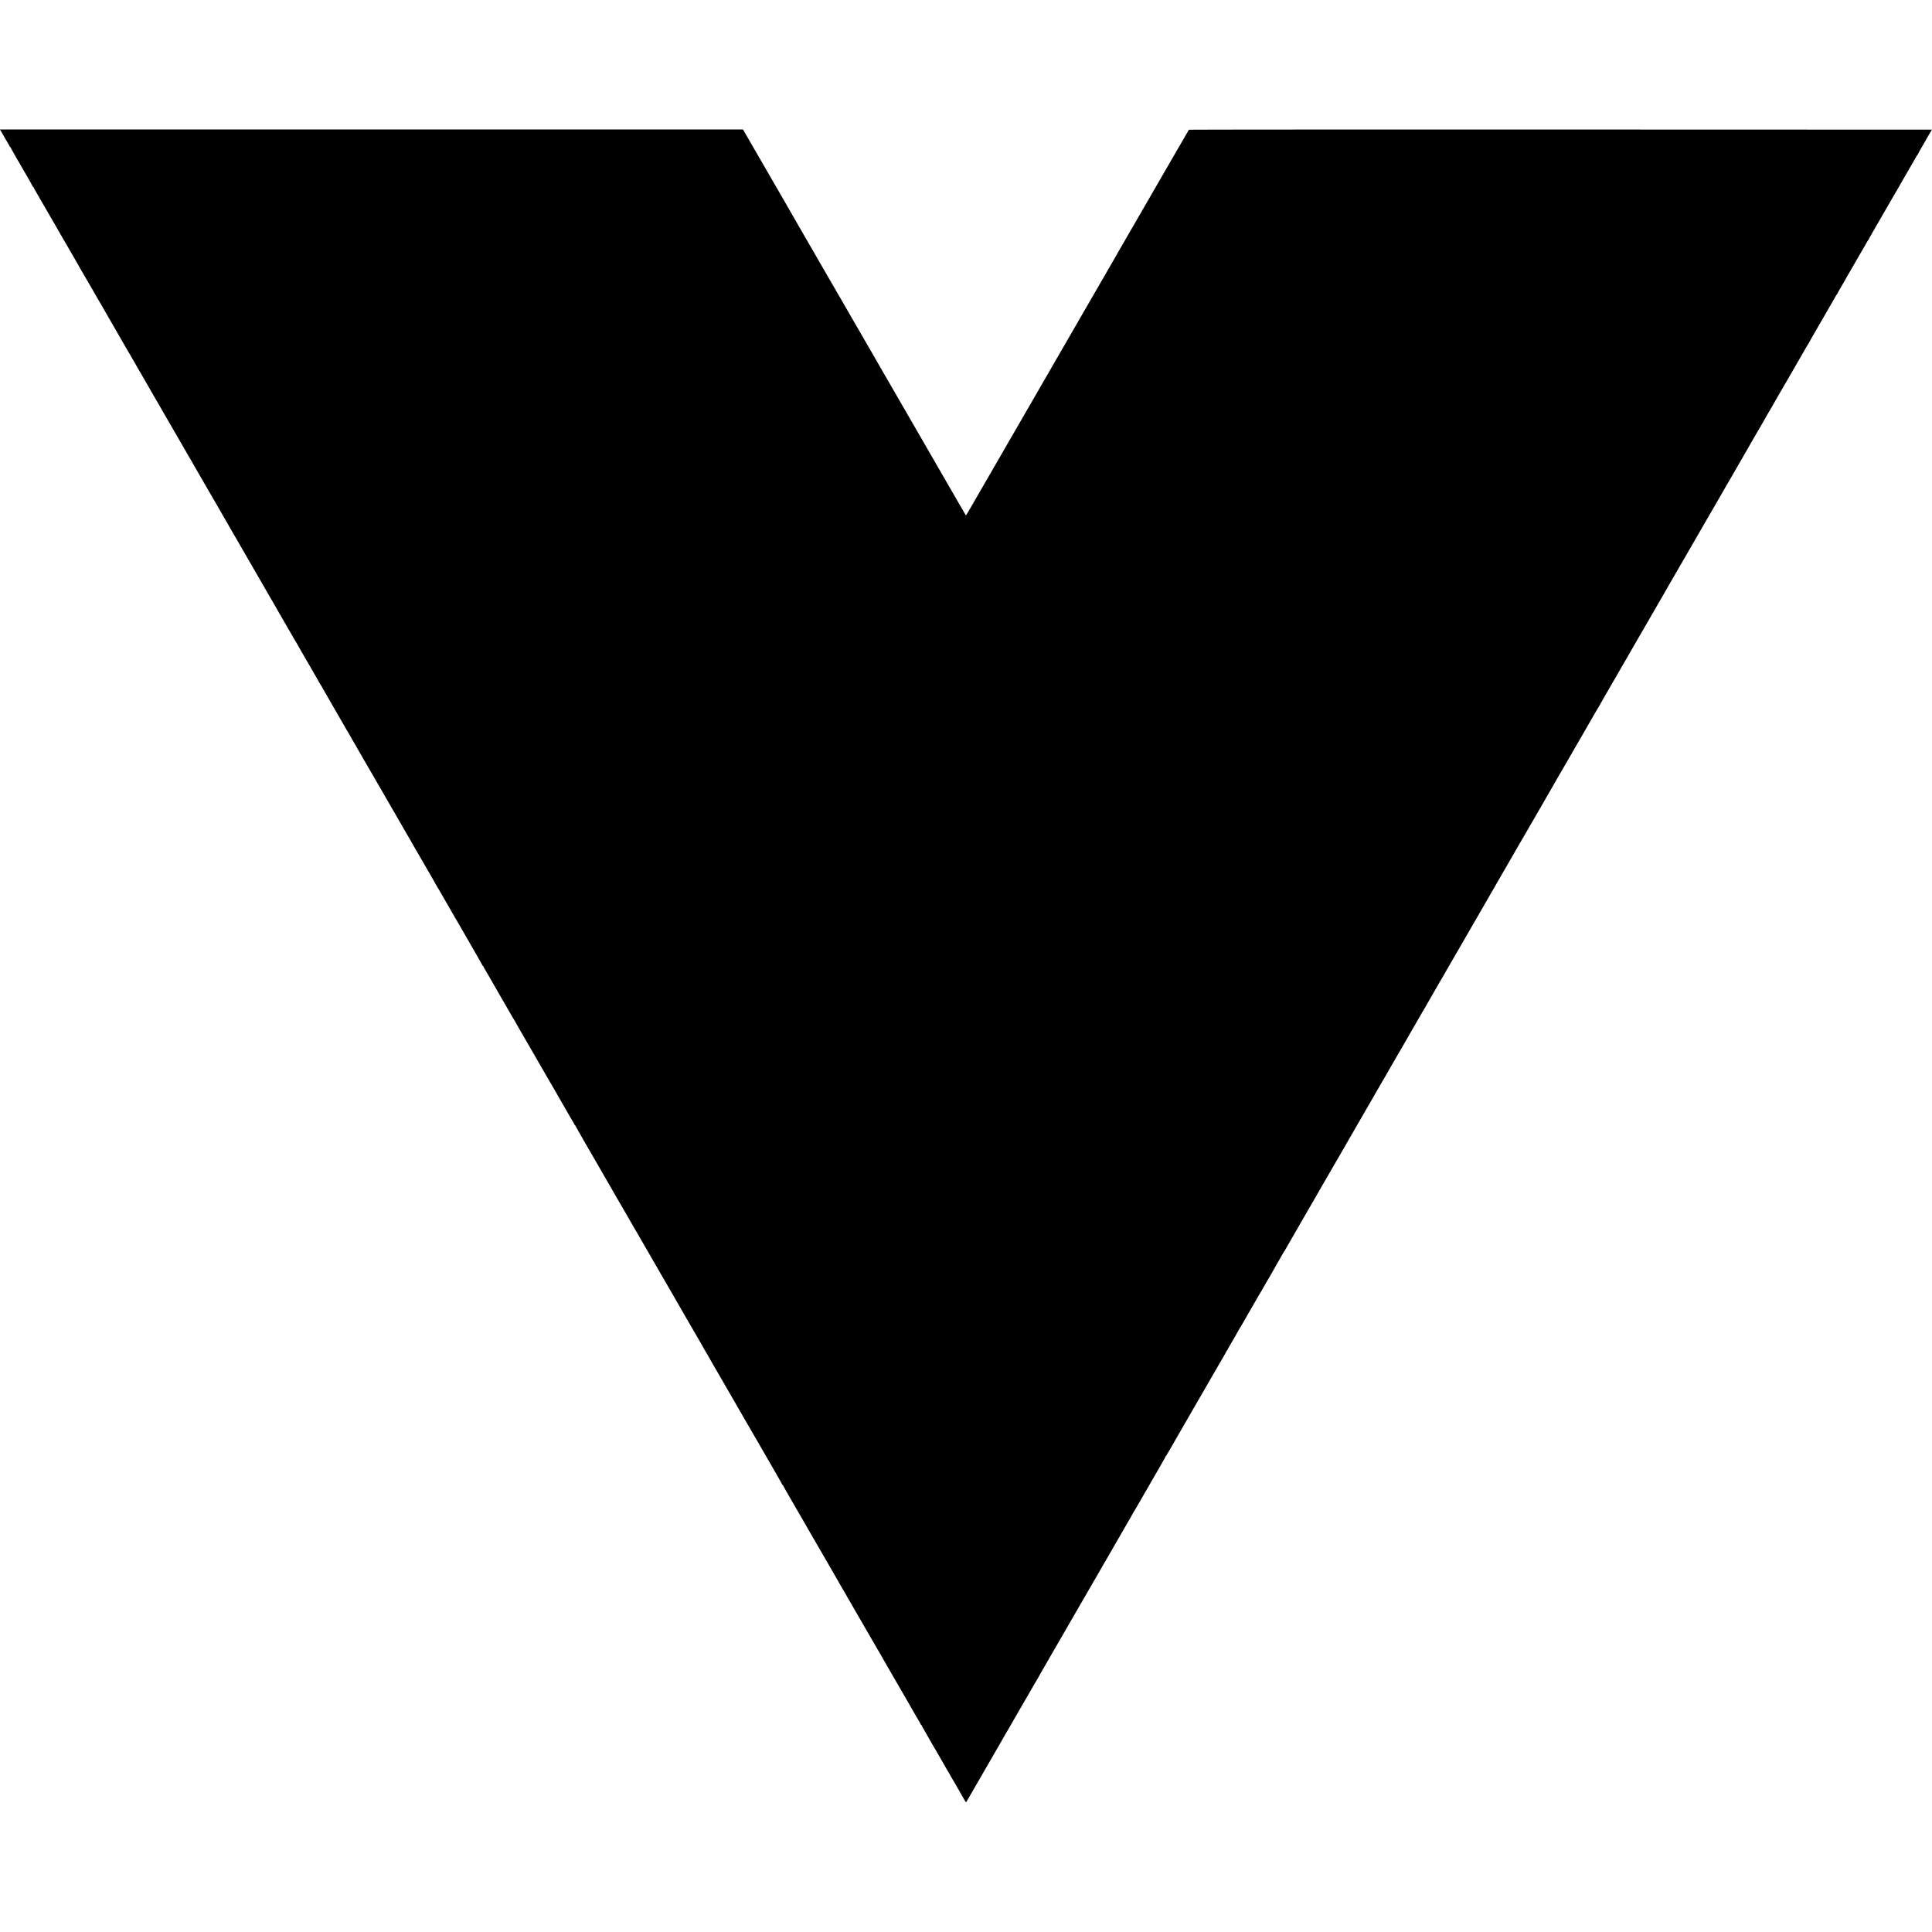
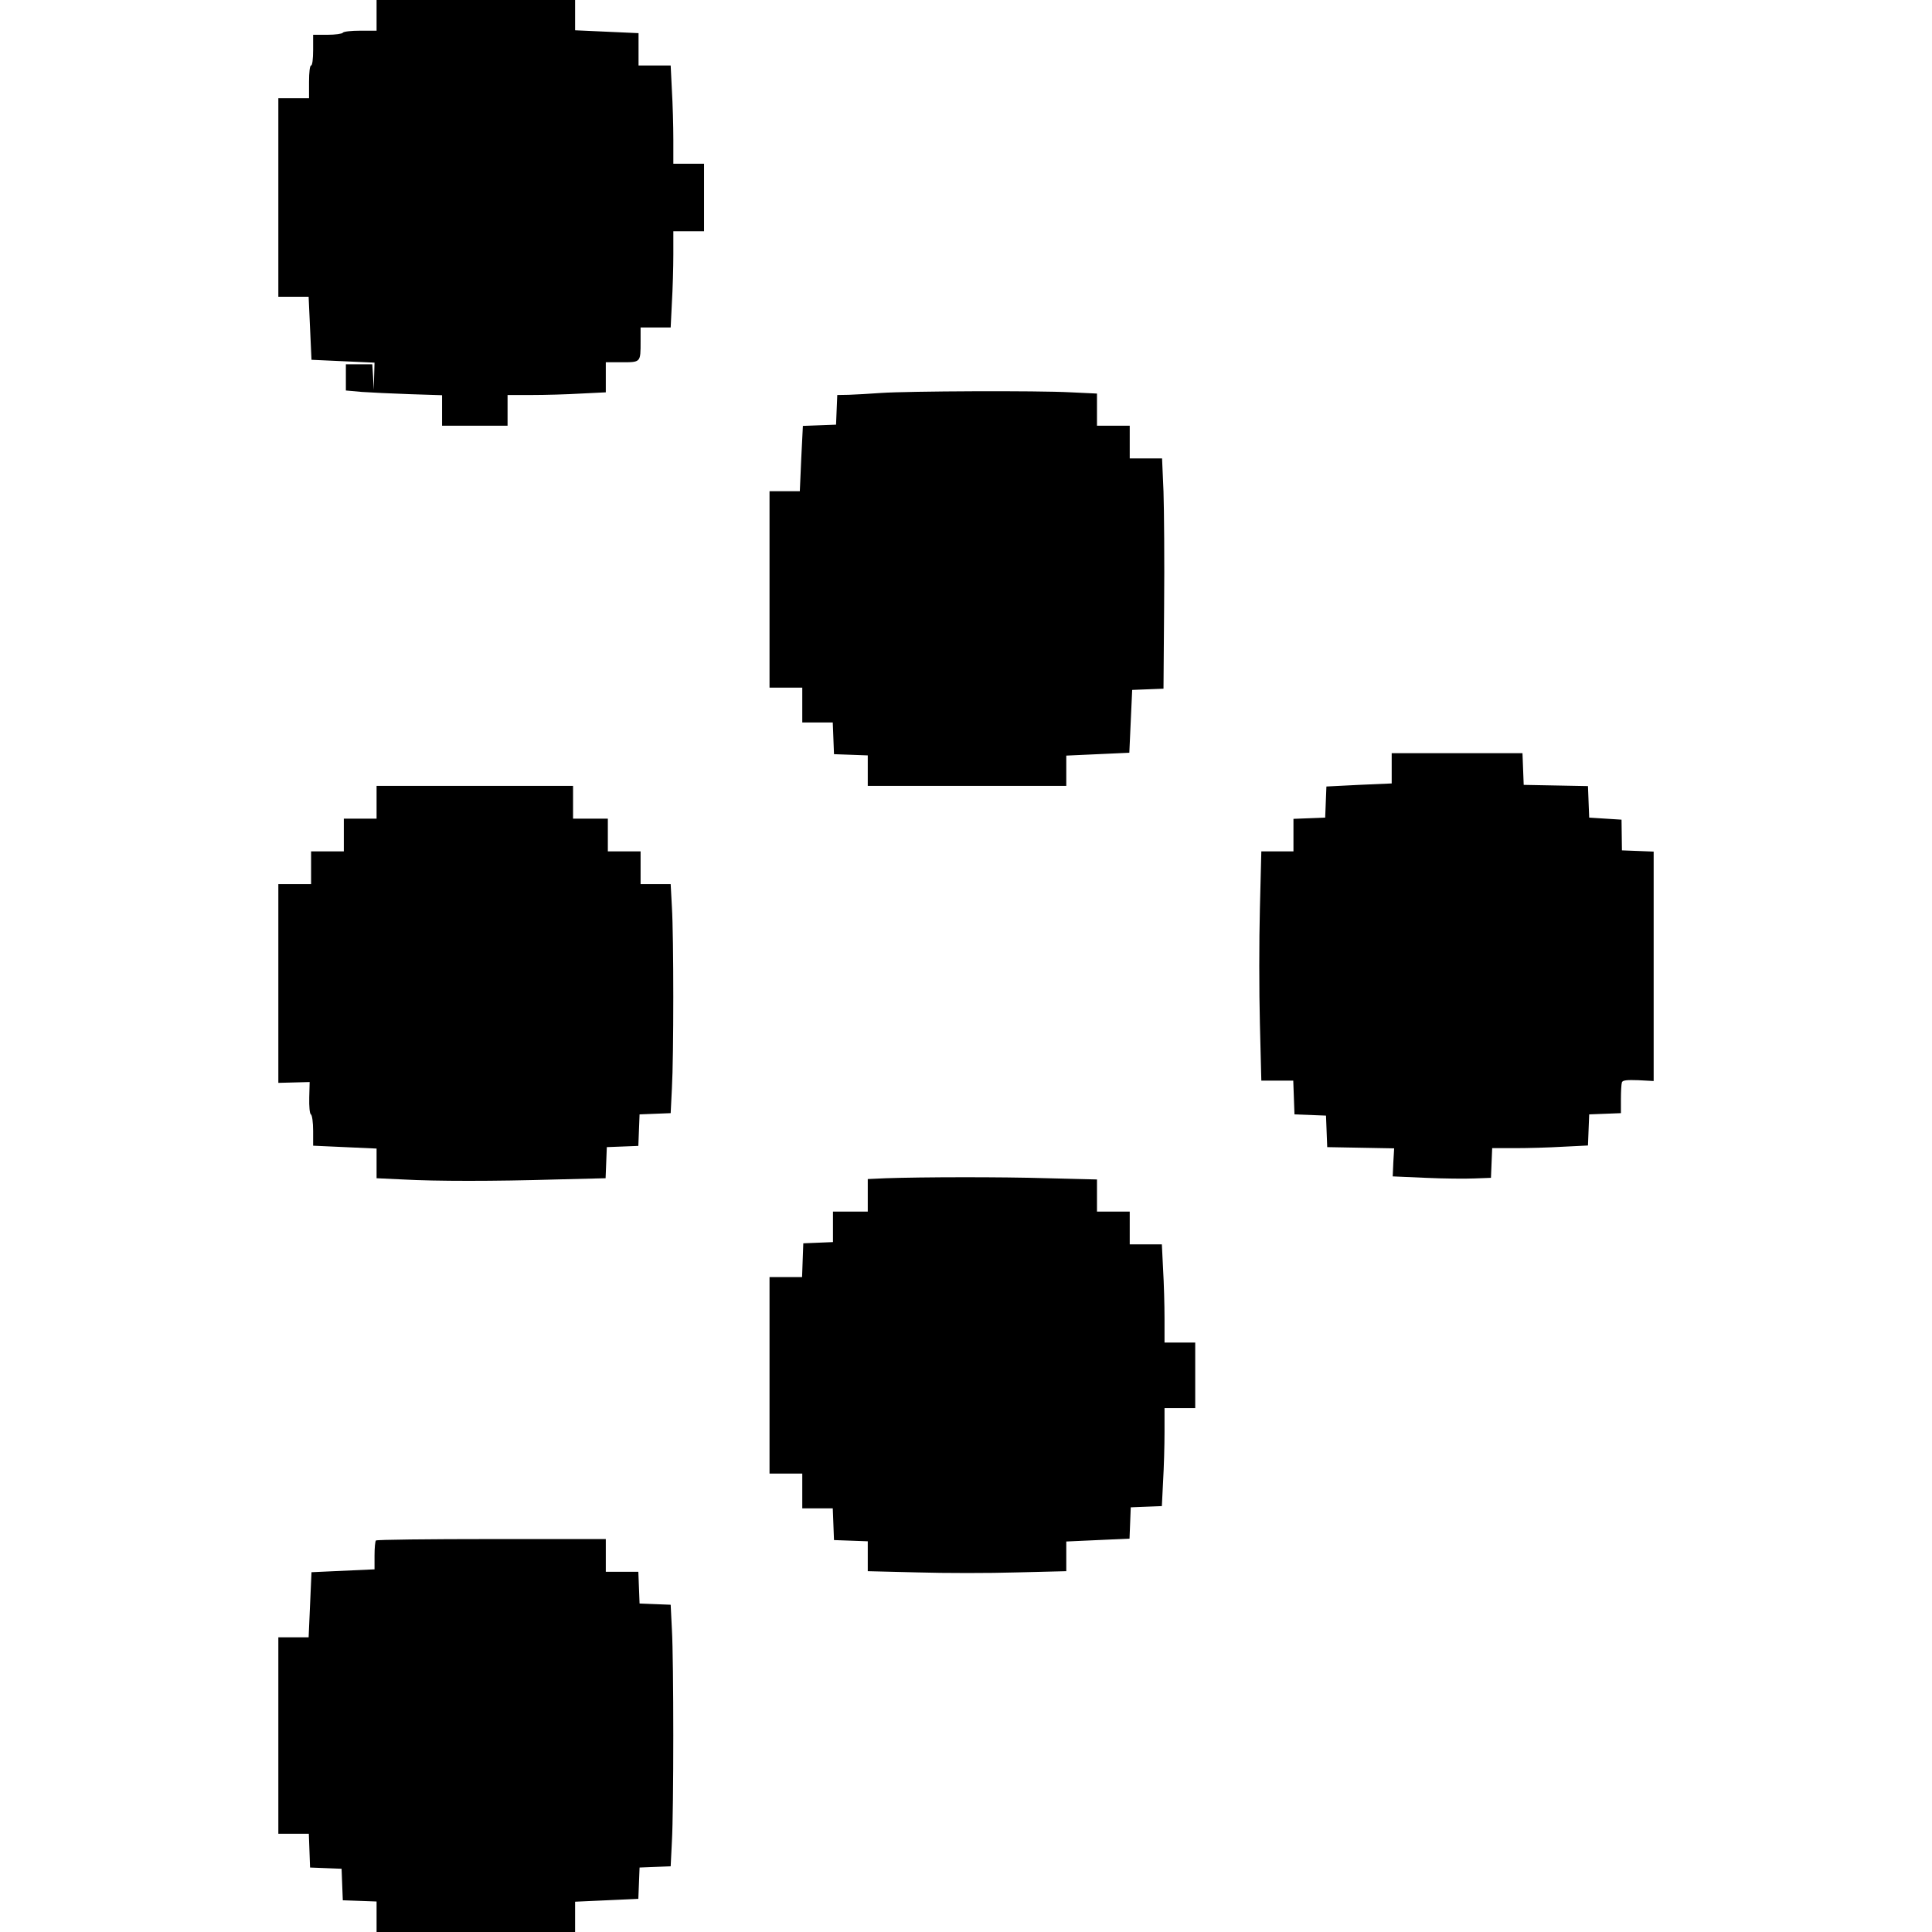
- <svg xmlns="http://www.w3.org/2000/svg" version="1.0" width="16pt" height="16pt" viewBox="0 0 16 16" preserveAspectRatio="xMidYMid meet">
-   <g transform="translate(0,16) scale(0.00032,-0.00032)" fill="#000000" stroke="none">
-     <path d="M18 46618 c45 -75 122 -207 122 -211 0 -2 25 -45 55 -95 30 -50 55 -96 55 -102 0 -5 5 -10 10 -10 6 0 10 -4 10 -9 0 -5 73 -135 161 -288 89 -153 173 -298 187 -323 14 -25 32 -57 41 -72 88 -149 187 -324 189 -335 2 -7 8 -13 13 -13 5 0 9 -4 9 -10 0 -5 46 -89 103 -187 175 -302 490 -846 507 -876 8 -16 20 -36 25 -45 28 -46 290 -498 339 -585 13 -23 74 -129 136 -236 61 -107 123 -215 137 -240 14 -25 29 -50 33 -56 5 -5 23 -37 40 -70 18 -33 38 -67 44 -75 11 -16 21 -33 63 -109 14 -25 29 -50 33 -56 4 -5 21 -35 38 -65 55 -100 261 -455 269 -465 4 -5 14 -21 20 -35 15 -29 41 -75 103 -180 24 -41 52 -88 60 -105 9 -16 57 -100 107 -185 112 -193 362 -626 380 -660 8 -14 23 -38 33 -55 11 -16 23 -37 27 -45 4 -8 26 -46 48 -85 23 -38 53 -90 67 -115 46 -81 64 -113 178 -310 62 -107 121 -210 132 -227 37 -67 56 -99 85 -148 16 -27 32 -57 36 -65 4 -8 15 -27 25 -42 9 -15 53 -89 96 -165 44 -76 177 -307 296 -513 120 -206 268 -463 330 -570 131 -227 117 -203 200 -348 36 -62 73 -125 82 -140 10 -15 21 -34 25 -42 4 -8 20 -37 36 -65 17 -27 38 -65 48 -82 49 -85 64 -111 87 -153 13 -25 28 -49 32 -55 4 -5 78 -134 165 -285 87 -151 166 -288 176 -305 10 -16 26 -43 35 -59 9 -17 125 -217 257 -445 132 -229 253 -441 270 -471 17 -30 45 -79 64 -108 18 -29 33 -54 33 -57 0 -2 20 -37 44 -77 24 -40 123 -212 221 -383 97 -170 190 -330 205 -355 16 -25 39 -65 53 -90 13 -25 81 -144 152 -265 70 -121 137 -238 150 -260 12 -22 37 -65 55 -95 18 -30 43 -73 55 -95 12 -22 48 -85 80 -140 77 -132 163 -280 190 -330 13 -22 71 -123 130 -225 59 -102 116 -199 126 -217 10 -17 29 -50 43 -72 15 -22 26 -43 26 -45 0 -2 27 -50 60 -106 33 -56 60 -103 60 -105 0 -2 55 -98 90 -155 8 -14 182 -316 239 -414 13 -22 45 -79 72 -124 27 -46 49 -86 49 -89 0 -2 14 -24 30 -48 16 -24 30 -46 30 -49 0 -5 74 -135 100 -176 5 -8 24 -42 43 -75 50 -88 58 -101 262 -455 104 -179 199 -345 213 -370 14 -25 28 -49 32 -55 4 -5 17 -26 28 -45 10 -19 62 -109 114 -200 114 -197 133 -230 170 -295 16 -27 33 -57 38 -65 17 -28 96 -165 103 -180 4 -8 16 -28 26 -45 10 -16 77 -131 148 -255 72 -124 181 -313 243 -420 62 -107 121 -209 131 -227 35 -62 323 -560 392 -678 38 -66 83 -145 100 -175 16 -30 33 -59 37 -65 4 -5 17 -27 29 -47 34 -61 56 -100 90 -156 17 -29 31 -55 31 -57 0 -2 17 -32 39 -67 21 -35 134 -229 251 -433 117 -203 235 -407 261 -451 27 -45 49 -85 49 -88 0 -4 8 -19 19 -34 15 -21 200 -341 309 -533 10 -19 33 -58 51 -87 17 -29 31 -54 31 -56 0 -2 25 -44 55 -94 30 -50 55 -95 55 -98 0 -4 6 -15 14 -23 7 -9 27 -41 43 -71 17 -30 170 -297 342 -594 171 -296 311 -542 311 -547 0 -5 5 -9 10 -9 6 0 10 -4 10 -10 0 -5 22 -47 49 -92 27 -46 58 -99 68 -118 24 -43 81 -140 93 -160 5 -8 66 -114 135 -235 69 -121 130 -227 135 -235 12 -21 259 -447 283 -490 10 -19 28 -47 38 -62 11 -14 19 -29 19 -32 0 -3 37 -69 83 -148 99 -170 305 -526 337 -583 13 -22 31 -53 41 -70 11 -16 22 -37 26 -45 7 -14 82 -146 103 -180 14 -24 181 -311 205 -355 13 -22 46 -80 75 -130 29 -49 64 -110 78 -135 14 -25 51 -88 82 -140 31 -52 59 -102 63 -110 4 -8 18 -33 31 -55 205 -353 284 -489 309 -535 17 -30 45 -78 62 -106 18 -28 36 -60 39 -72 4 -12 12 -22 17 -22 5 0 9 -4 9 -10 0 -5 109 -197 241 -427 133 -230 250 -431 259 -448 51 -90 222 -385 280 -485 37 -63 78 -135 92 -160 14 -25 67 -117 118 -205 51 -88 101 -175 111 -193 34 -58 55 -95 149 -257 51 -88 101 -173 110 -190 9 -16 76 -131 147 -255 72 -124 140 -241 151 -260 61 -108 281 -489 355 -615 38 -66 77 -133 87 -150 35 -63 91 -161 100 -175 14 -23 99 -169 128 -220 54 -97 135 -235 142 -245 4 -5 20 -32 35 -60 26 -48 238 -416 276 -480 10 -16 26 -46 37 -65 30 -53 382 -661 403 -695 10 -16 22 -37 26 -45 4 -8 26 -48 50 -88 24 -41 43 -75 43 -77 0 -2 22 -40 50 -85 27 -45 50 -84 50 -86 0 -3 38 -69 83 -147 84 -142 302 -520 340 -587 10 -19 34 -60 52 -90 18 -30 44 -75 57 -100 14 -25 45 -79 70 -120 25 -41 56 -96 70 -121 14 -25 77 -133 138 -240 62 -107 122 -210 132 -229 25 -43 310 -535 337 -581 11 -19 26 -45 34 -59 17 -32 238 -414 266 -460 11 -19 24 -41 28 -49 3 -7 75 -133 160 -278 84 -146 153 -269 153 -274 0 -5 5 -9 10 -9 6 0 10 -4 10 -10 0 -5 82 -150 181 -322 182 -314 201 -346 240 -415 12 -21 80 -139 152 -263 71 -124 141 -245 155 -270 14 -25 28 -49 32 -55 6 -8 145 -248 220 -380 37 -66 209 -362 229 -395 11 -19 24 -42 28 -49 4 -8 67 -118 140 -243 73 -125 133 -230 133 -233 0 -2 15 -28 33 -57 19 -29 47 -78 64 -108 17 -30 53 -93 79 -139 53 -90 82 -141 157 -272 82 -142 115 -199 381 -659 142 -245 268 -463 281 -485 12 -22 71 -125 132 -230 60 -104 172 -298 248 -430 76 -132 146 -253 156 -270 11 -16 22 -36 26 -44 3 -8 30 -54 60 -103 29 -49 53 -91 53 -93 0 -3 18 -34 40 -70 22 -36 40 -67 40 -69 0 -2 37 -66 81 -142 45 -77 98 -168 119 -204 20 -36 47 -81 58 -100 12 -19 27 -47 33 -62 6 -16 15 -28 20 -28 5 0 9 -4 9 -9 0 -6 63 -118 140 -251 77 -133 140 -243 140 -245 0 -2 18 -33 41 -70 22 -37 49 -83 60 -101 10 -19 29 -51 40 -71 25 -45 109 -189 126 -218 7 -11 17 -29 22 -40 6 -11 22 -38 35 -60 14 -22 37 -62 52 -90 14 -27 35 -62 45 -77 11 -14 19 -29 19 -32 0 -3 18 -35 40 -71 22 -36 40 -67 40 -69 0 -2 19 -35 42 -72 23 -38 55 -94 72 -124 26 -47 139 -244 171 -298 6 -9 21 -36 34 -60 28 -48 37 -51 51 -19 6 12 19 36 29 52 10 17 27 46 38 65 11 19 104 181 208 360 103 179 199 345 213 370 14 25 42 74 64 109 21 34 38 65 38 67 0 2 18 33 40 69 22 36 40 67 40 69 0 3 177 310 199 346 16 26 136 234 140 244 2 5 25 44 52 88 27 44 49 81 49 84 0 2 18 34 40 70 22 36 40 67 40 69 0 2 20 36 43 77 35 58 169 289 297 513 9 17 50 86 90 155 40 69 86 150 103 180 16 30 35 62 41 70 6 8 16 24 22 35 35 64 72 129 167 293 59 100 116 199 127 220 11 20 30 53 41 72 43 72 1070 1850 1121 1940 14 25 65 113 113 195 48 83 96 166 107 185 10 19 28 50 38 68 11 18 73 124 137 235 64 111 175 303 246 427 71 124 173 299 225 390 52 91 116 202 143 248 27 45 49 85 49 89 0 4 6 14 14 22 7 9 28 43 46 76 26 47 251 436 378 655 11 19 29 51 40 70 11 19 101 176 201 348 99 172 181 317 181 323 0 5 5 9 10 9 6 0 10 5 10 11 0 6 8 23 18 37 11 15 32 52 49 82 16 30 130 228 253 440 122 212 234 405 248 430 13 25 39 70 57 100 39 65 69 117 130 225 25 44 50 87 55 95 12 19 78 134 220 380 61 107 129 224 150 260 161 277 222 382 246 425 15 28 47 83 71 123 24 41 43 78 43 83 0 5 4 9 8 9 4 0 13 12 19 28 7 15 23 45 36 67 66 110 277 478 277 483 0 3 6 13 14 21 7 9 27 41 43 71 17 30 45 80 63 110 34 57 375 649 394 685 6 11 16 27 22 35 6 8 26 42 44 75 18 33 41 74 51 90 10 17 24 41 32 55 54 97 72 128 88 152 11 14 19 28 19 30 0 3 79 141 175 308 96 167 175 305 175 308 0 3 6 13 14 21 7 9 26 39 41 66 33 60 276 483 338 587 24 40 46 80 50 88 4 8 13 24 20 35 14 23 95 163 125 215 11 19 52 91 92 160 40 69 80 139 90 155 9 17 103 179 207 360 105 182 200 346 211 365 103 181 463 802 489 845 7 11 15 27 19 35 4 8 29 51 55 95 64 110 828 1433 848 1470 9 17 24 41 33 55 9 14 29 48 45 77 15 28 52 93 82 145 30 51 62 107 71 123 17 30 231 398 400 690 51 88 103 179 115 202 12 23 26 48 32 55 6 7 24 38 40 68 17 30 61 107 98 170 37 63 84 144 103 180 19 36 41 72 48 81 8 8 14 18 14 21 0 4 27 51 59 106 32 55 72 124 89 154 16 29 71 125 122 213 51 88 104 180 118 205 13 25 28 50 32 55 4 6 17 26 28 45 11 19 45 80 77 135 31 55 66 116 77 135 11 19 88 152 171 295 401 694 620 1072 650 1125 11 19 87 152 170 295 83 143 158 273 166 288 9 16 21 36 26 45 6 9 31 52 55 96 25 43 54 94 66 115 11 20 95 164 186 321 91 157 173 299 182 315 9 17 26 46 37 65 12 19 66 114 121 210 56 96 108 186 117 200 8 14 24 40 34 59 24 45 383 664 412 713 5 9 17 29 26 45 15 28 120 210 241 419 36 61 68 117 72 125 4 8 12 23 19 34 35 57 245 420 262 453 11 20 35 61 53 90 17 29 32 54 32 56 0 3 28 51 62 108 33 57 70 119 80 138 10 19 23 42 28 50 5 8 32 53 59 100 27 47 149 258 271 470 122 212 234 405 248 430 30 53 62 108 80 135 6 11 15 27 19 35 4 8 85 150 181 315 96 165 187 323 202 350 31 56 116 202 130 225 5 8 25 42 43 75 19 33 92 159 162 280 149 257 157 271 202 350 19 33 38 67 43 75 9 14 228 392 275 475 12 22 55 96 95 165 40 69 80 139 90 155 24 42 202 350 221 383 9 15 27 47 41 72 14 25 75 131 136 236 61 106 121 210 134 232 99 172 271 470 279 482 5 8 23 40 40 70 18 30 81 141 142 245 60 105 121 210 135 235 14 25 71 124 127 220 56 96 143 247 194 335 51 88 96 167 102 175 14 24 180 311 204 355 23 43 340 590 356 615 5 8 50 87 101 175 171 301 517 898 582 1008 25 43 46 81 46 83 0 2 12 23 27 47 14 23 40 67 56 97 16 30 35 62 42 70 7 8 15 22 18 30 4 8 20 38 37 65 16 28 33 57 37 65 6 12 111 196 143 250 5 8 55 95 112 193 57 98 113 195 126 215 12 20 27 46 32 57 6 11 14 27 20 35 5 8 76 130 156 270 80 140 165 287 187 325 23 39 52 90 66 115 13 25 30 52 37 61 8 8 14 18 14 21 0 4 41 77 92 165 50 87 175 302 276 478 101 176 208 360 236 408 28 49 67 117 86 152 19 35 41 70 48 77 6 6 12 15 12 19 0 7 124 224 167 291 12 21 23 40 23 42 0 2 21 40 46 83 26 43 55 92 64 109 54 95 327 568 354 614 19 30 45 75 59 100 71 128 82 145 89 148 4 2 8 8 8 13 0 5 42 82 94 172 311 538 496 858 518 897 14 25 40 70 58 100 18 30 42 71 53 90 10 19 79 139 152 265 73 127 142 246 153 265 10 19 43 76 72 125 29 50 63 108 75 130 65 116 80 140 87 143 4 2 8 8 8 12 0 8 114 212 140 250 6 8 14 24 20 35 5 11 54 97 108 190 l100 170 -9611 3 c-5286 1 -9614 -1 -9618 -5 -5 -6 -419 -719 -619 -1068 -89 -155 -267 -463 -323 -560 -38 -66 -81 -140 -95 -165 -31 -56 -263 -457 -526 -910 -110 -190 -224 -388 -254 -440 -29 -52 -61 -109 -71 -125 -23 -39 -243 -420 -268 -465 -11 -19 -204 -352 -428 -740 -224 -388 -477 -826 -563 -975 -85 -148 -185 -322 -222 -385 -37 -63 -120 -207 -185 -320 -65 -113 -177 -306 -248 -430 -72 -124 -172 -297 -222 -385 -51 -88 -142 -245 -202 -350 -131 -226 -247 -427 -408 -705 -65 -113 -249 -432 -410 -710 -160 -278 -388 -673 -506 -877 -118 -205 -216 -373 -219 -373 -3 0 -52 82 -109 183 -58 100 -144 250 -192 332 -95 164 -402 696 -647 1120 -85 149 -228 396 -317 550 -212 365 -982 1700 -1008 1745 -10 19 -43 76 -72 125 -29 50 -64 110 -77 135 -14 25 -63 110 -110 190 -47 80 -96 165 -110 190 -14 25 -99 171 -188 325 -89 154 -174 300 -188 325 -13 25 -64 113 -112 195 -48 83 -140 242 -205 355 -65 113 -183 317 -263 454 -79 137 -152 264 -163 282 -50 89 -335 583 -354 614 -12 19 -34 58 -50 85 -15 28 -129 226 -253 440 -124 215 -235 408 -247 430 -12 22 -69 121 -127 220 -58 99 -226 389 -373 645 -148 256 -324 561 -392 678 -67 117 -134 232 -147 255 -13 23 -33 59 -46 80 l-22 37 -9615 0 -9615 0 20 -32z" />
+ <svg xmlns="http://www.w3.org/2000/svg" version="1.0" width="944pt" height="944pt" viewBox="0 0 944 944" preserveAspectRatio="xMidYMid meet">
+   <g transform="translate(0,944) scale(0.1,-0.1)" fill="#000000" stroke="none">
+     <path d="M1840 9365 l0 -75 -79 0 c-44 0 -83 -4 -86 -10 -3 -5 -37 -10 -76 -10 l-69 0 0 -75 c0 -43 -4 -75 -10 -75 -6 0 -10 -33 -10 -80 l0 -80 -75 0 -75 0 0 -485 0 -485 74 0 74 0 7 -154 7 -154 154 -7 154 -7 -2 -67 -2 -66 -3 63 -4 62 -64 0 -65 0 0 -64 0 -64 78 -7 c42 -3 148 -8 235 -11 l157 -5 0 -74 0 -75 160 0 160 0 0 75 0 75 118 0 c66 0 174 3 240 7 l122 6 0 74 0 73 79 0 c92 0 91 -1 91 101 l0 69 73 0 74 0 6 122 c4 66 7 172 7 235 l0 113 75 0 75 0 0 165 0 165 -75 0 -75 0 0 118 c0 66 -3 174 -7 240 l-6 122 -79 0 -78 0 0 79 0 79 -155 7 -155 7 0 74 0 74 -485 0 -485 0 0 -75z" />
+     <path d="M4305 7520 c-55 -4 -126 -8 -157 -9 l-57 -1 -3 -72 -3 -73 -81 -3 -81 -3 -8 -159 -7 -160 -74 0 -74 0 0 -480 0 -480 80 0 80 0 0 -85 0 -85 75 0 74 0 3 -77 3 -78 83 -3 82 -3 0 -74 0 -75 485 0 485 0 0 74 0 74 154 7 154 7 7 154 7 153 77 3 76 3 3 400 c2 220 0 473 -3 563 l-7 162 -79 0 -79 0 0 80 0 80 -80 0 -80 0 0 78 0 79 -127 6 c-162 9 -796 6 -928 -3z" />
+     <path d="M6800 5686 l0 -74 -160 -7 -159 -8 -3 -76 -3 -76 -77 -3 -78 -3 0 -79 0 -80 -79 0 -78 0 -7 -280 c-4 -154 -4 -406 0 -560 l7 -280 78 0 78 0 3 -82 3 -83 77 -3 77 -3 3 -77 3 -77 163 -3 164 -3 -4 -68 -3 -69 160 -7 c88 -4 196 -5 240 -3 l80 3 3 73 3 72 113 0 c62 0 167 3 234 7 l121 6 3 76 3 76 78 3 77 3 0 69 c0 37 2 74 5 82 4 10 25 12 80 10 l75 -4 0 561 0 560 -77 3 -78 3 -1 75 -1 75 -79 5 -79 5 -3 77 -3 77 -157 3 -157 3 -3 78 -3 77 -319 0 -320 0 0 -74z" />
+     <path d="M1840 5520 l0 -80 -80 0 -80 0 0 -80 0 -80 -80 0 -80 0 0 -80 0 -80 -80 0 -80 0 0 -486 0 -485 77 2 76 2 -2 -75 c-1 -45 2 -79 8 -83 6 -3 11 -39 11 -80 l0 -73 155 -7 155 -7 0 -73 0 -72 128 -6 c163 -9 445 -9 750 0 l241 6 3 76 3 76 77 3 77 3 3 77 3 77 76 3 76 3 6 121 c9 156 9 740 0 886 l-6 112 -74 0 -73 0 0 80 0 80 -80 0 -80 0 0 80 0 80 -85 0 -85 0 0 80 0 80 -480 0 -480 0 0 -80z" />
+     <path d="M4328 3683 l-88 -4 0 -79 0 -80 -85 0 -85 0 0 -75 0 -74 -72 -3 -73 -3 -3 -82 -3 -83 -79 0 -80 0 0 -480 0 -480 80 0 80 0 0 -85 0 -85 75 0 74 0 3 -77 3 -78 83 -3 82 -3 0 -73 0 -73 243 -6 c133 -4 351 -4 485 0 l242 6 0 72 0 73 155 7 154 7 3 77 3 76 76 3 76 3 6 121 c4 67 7 174 7 240 l0 118 75 0 75 0 0 160 0 160 -75 0 -75 0 0 118 c0 66 -3 174 -7 240 l-6 122 -79 0 -78 0 0 80 0 80 -80 0 -80 0 0 78 0 79 -242 6 c-234 7 -611 6 -790 0z" />
+     <path d="M1837 1913 c-4 -3 -7 -37 -7 -74 l0 -67 -154 -7 -154 -7 -7 -159 -7 -159 -74 0 -74 0 0 -480 0 -480 75 0 74 0 3 -82 3 -83 77 -3 77 -3 3 -77 3 -77 83 -3 82 -3 0 -74 0 -75 485 0 485 0 0 74 0 74 155 7 154 7 3 77 3 76 76 3 76 3 6 121 c9 157 9 879 0 1036 l-6 121 -76 3 -76 3 -3 78 -3 77 -79 0 -80 0 0 80 0 80 -558 0 c-307 0 -562 -3 -565 -7z" />
  </g>
</svg>
